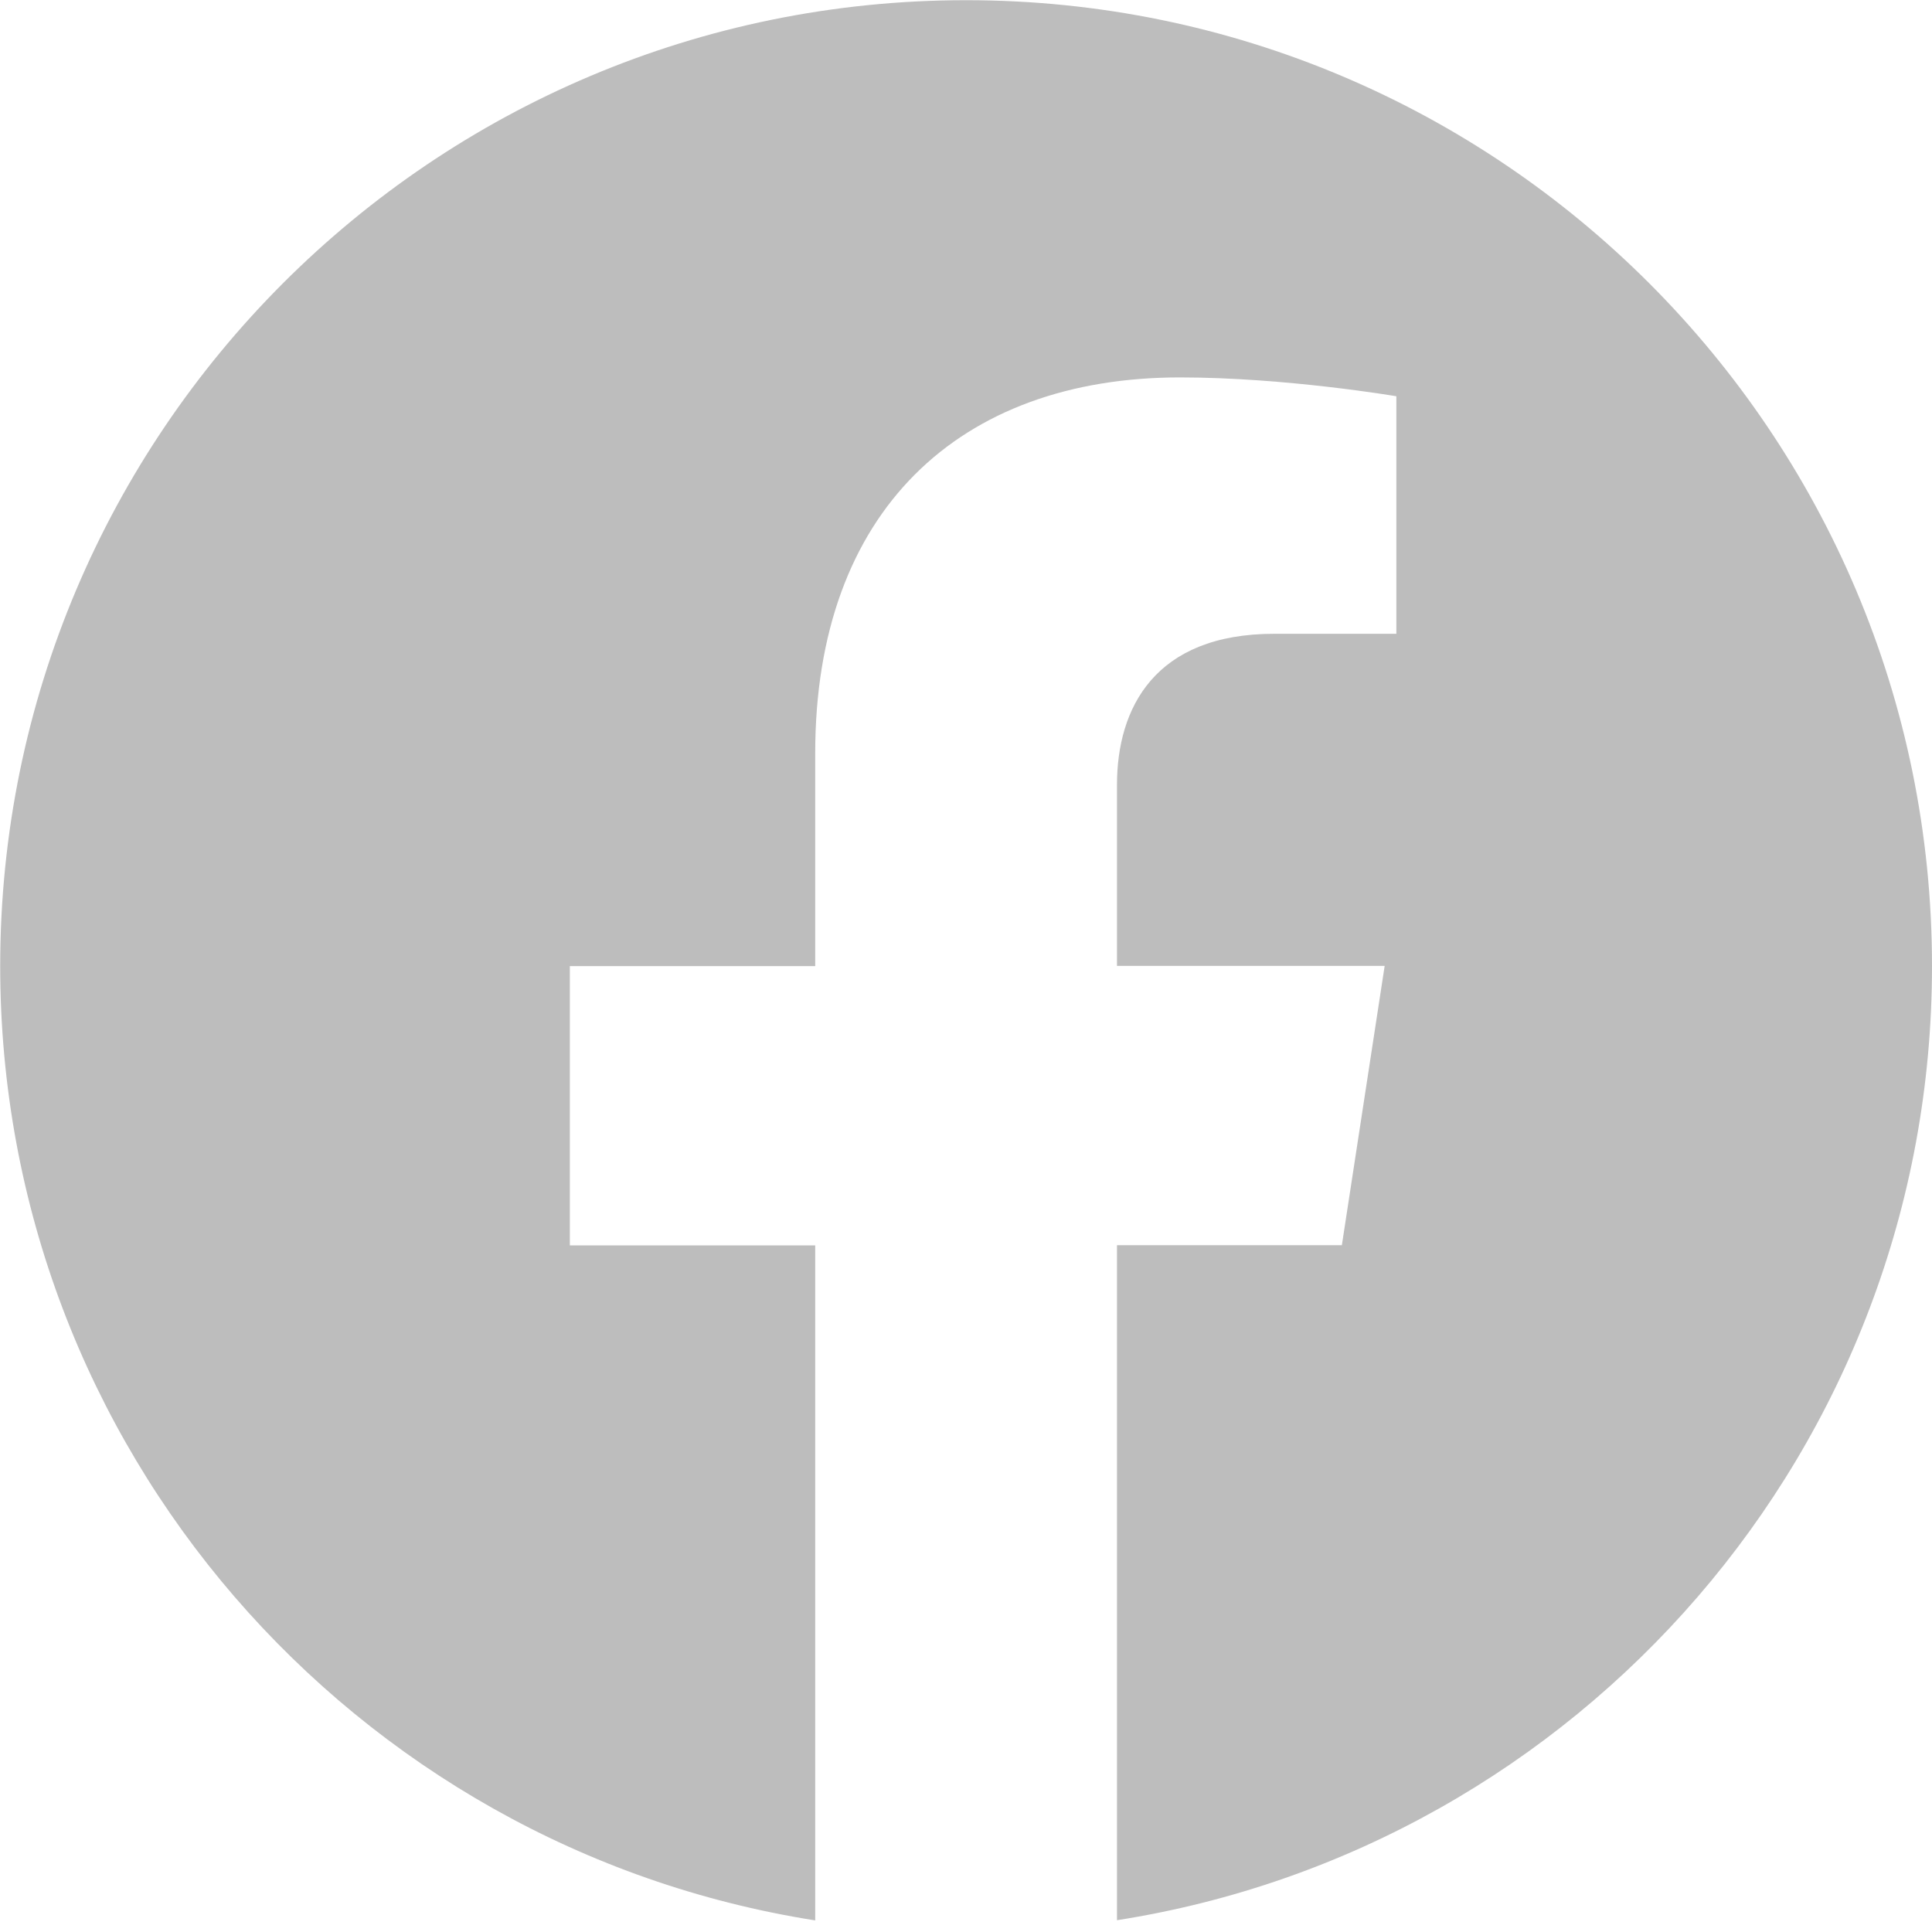
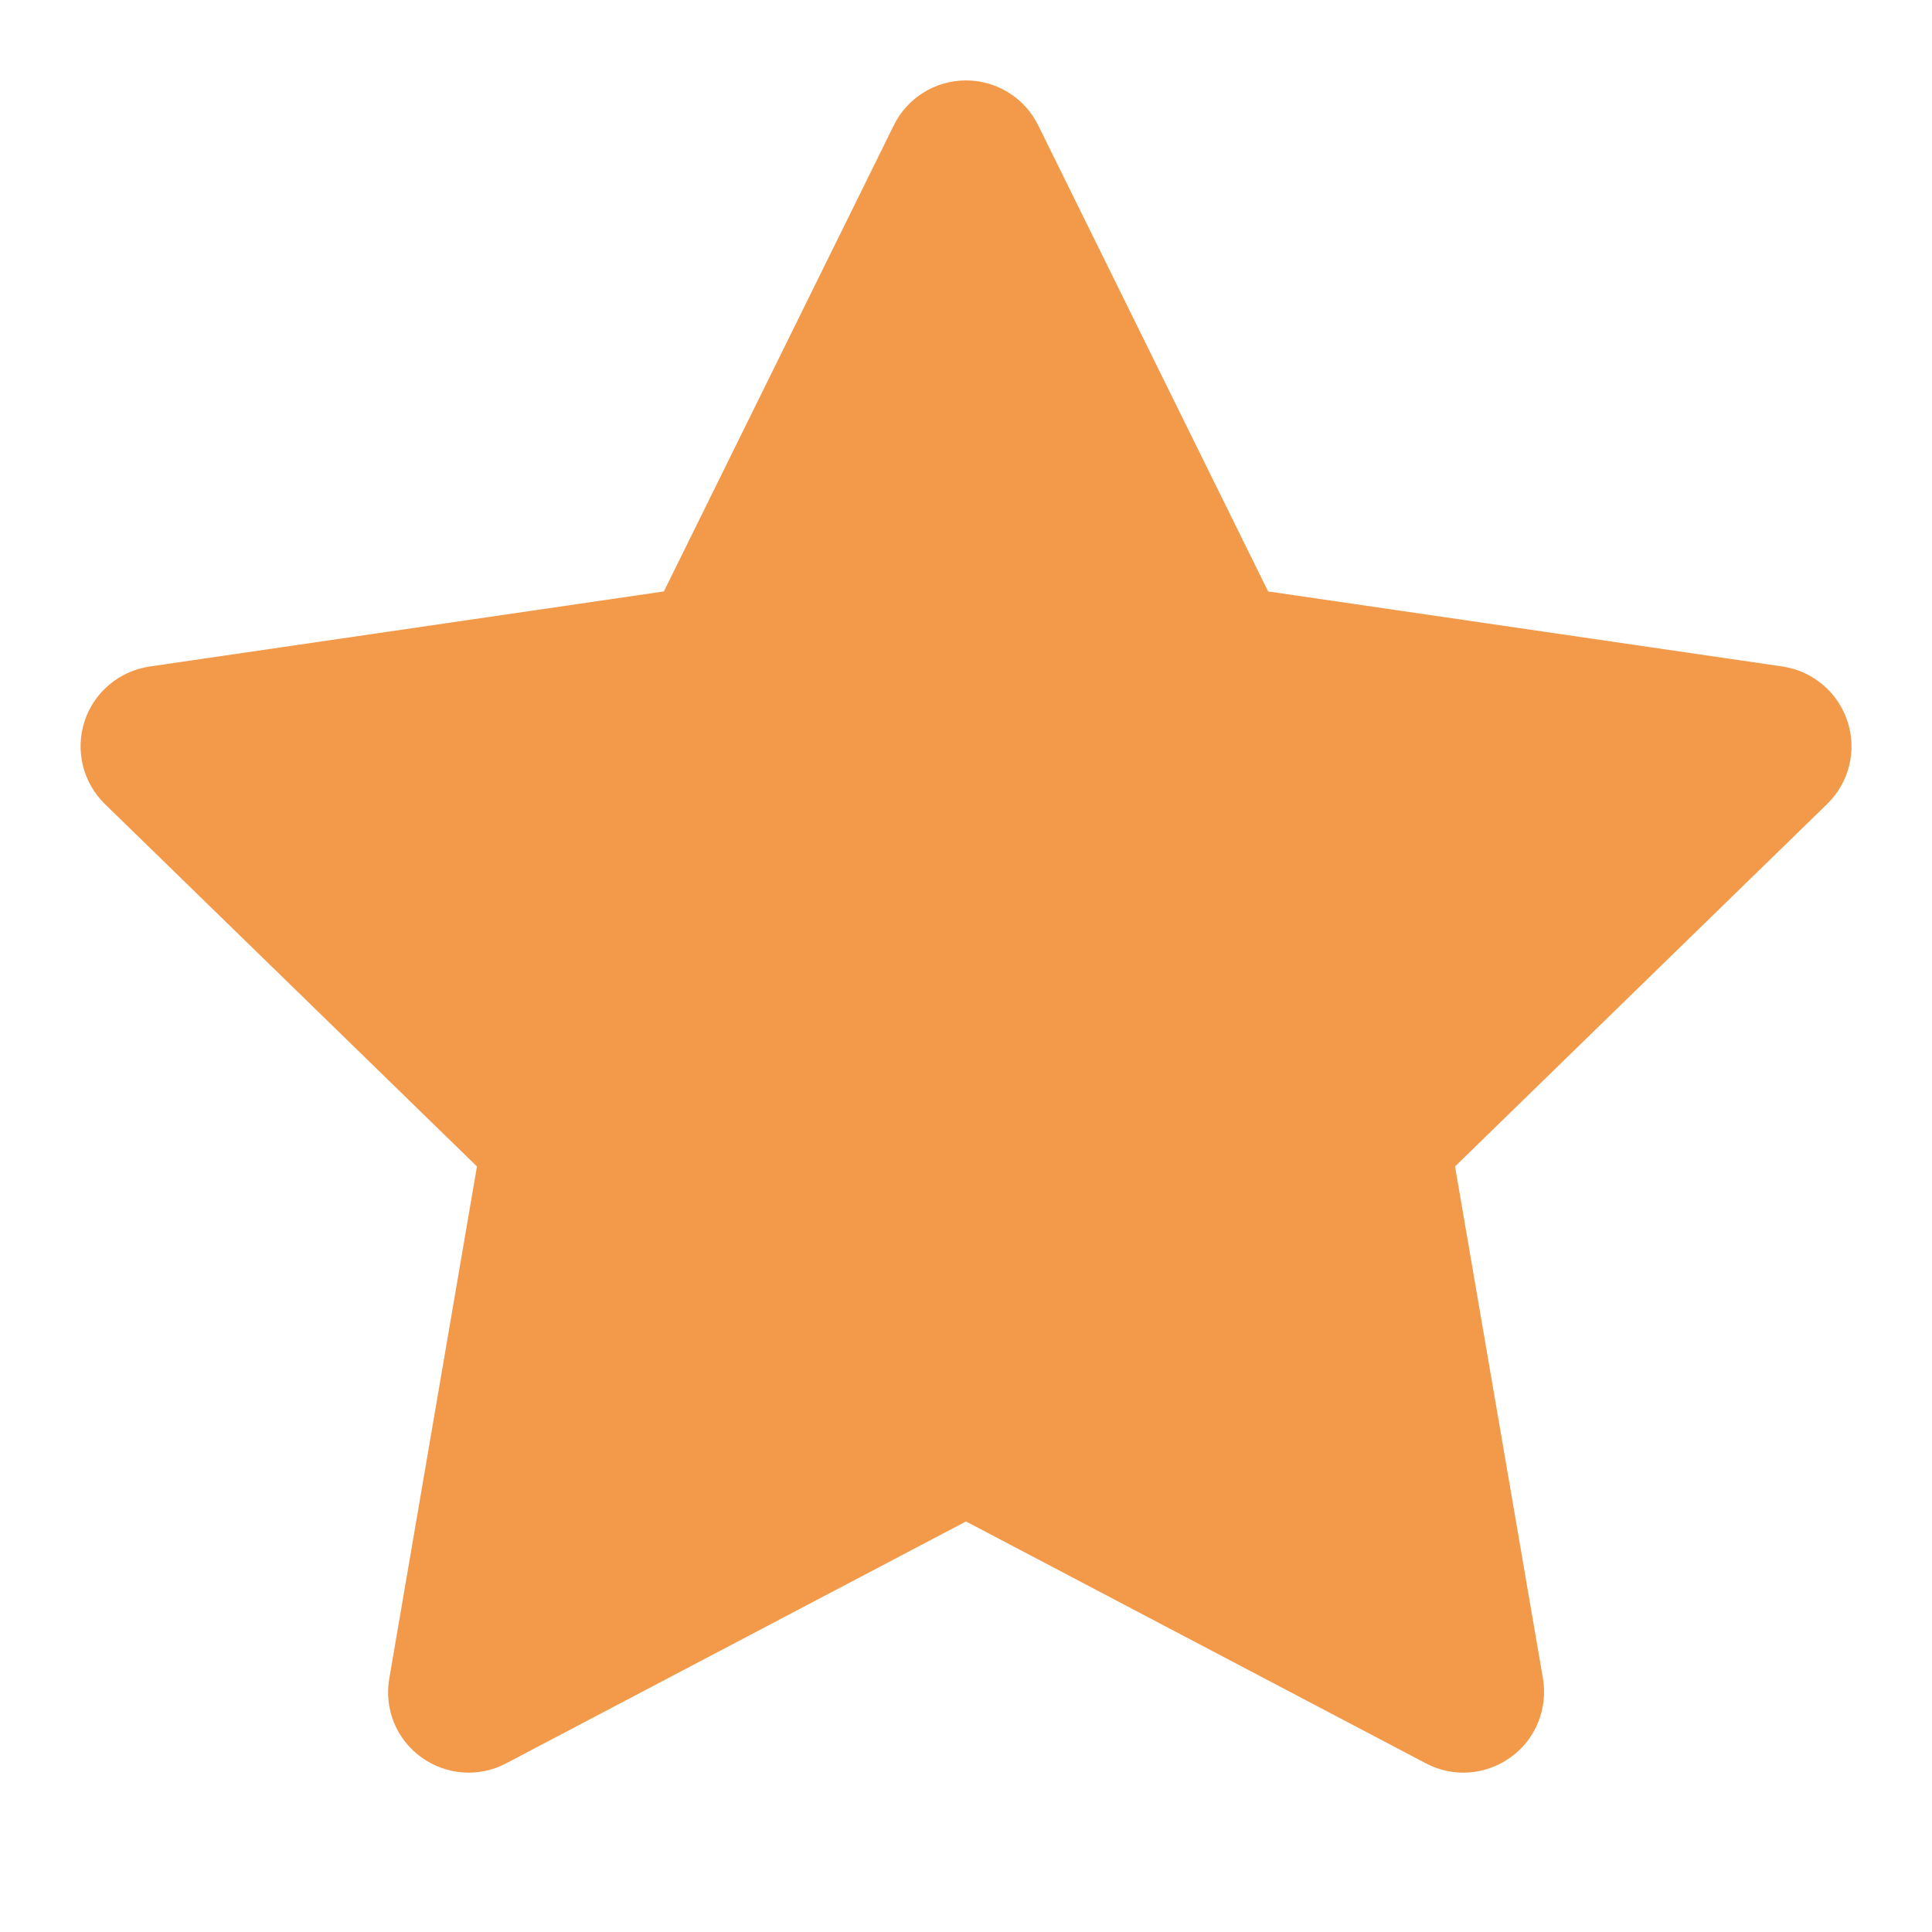
- <svg xmlns="http://www.w3.org/2000/svg" width="20" height="20" fill="none">
-   <path d="M10.001.002C4.479.002.002 4.479.002 10.001c0 4.99 3.656 9.126 8.437 9.879v-6.988h-2.54v-2.891h2.54V7.798c0-2.508 1.493-3.891 3.776-3.891 1.094 0 2.24.195 2.24.195v2.459h-1.264c-1.24 0-1.628.772-1.628 1.563v1.875h2.771l-.443 2.891h-2.328v6.988C16.344 19.129 20 14.992 20 10.001 20 4.479 15.523.002 10.001.002z" fill="#BDBDBD" />
+ <svg xmlns="http://www.w3.org/2000/svg" width="8" height="8" viewBox="0 0 8 8" fill="none">
+   <path fill-rule="evenodd" clip-rule="evenodd" d="M4 0.333C4.127 0.333 4.243 0.405 4.299 0.519L5.251 2.449L7.382 2.76C7.507 2.779 7.611 2.867 7.65 2.987C7.69 3.108 7.657 3.24 7.566 3.329L6.025 4.83L6.389 6.95C6.41 7.075 6.359 7.202 6.256 7.276C6.153 7.351 6.017 7.361 5.905 7.302L4 6.3L2.095 7.302C1.983 7.361 1.847 7.351 1.744 7.276C1.641 7.202 1.59 7.075 1.612 6.95L1.975 4.83L0.434 3.329C0.343 3.24 0.311 3.108 0.35 2.987C0.389 2.867 0.493 2.779 0.619 2.76L2.749 2.449L3.701 0.519C3.757 0.405 3.873 0.333 4 0.333ZM4 1.42L3.269 2.901C3.22 2.999 3.127 3.067 3.018 3.083L1.383 3.322L2.566 4.475C2.645 4.551 2.68 4.662 2.662 4.77L2.383 6.397L3.845 5.628C3.942 5.577 4.058 5.577 4.155 5.628L5.617 6.397L5.338 4.77C5.32 4.662 5.356 4.551 5.434 4.475L6.617 3.322L4.982 3.083C4.873 3.067 4.78 2.999 4.731 2.901L4 1.42Z" fill="#F2994A" />
+   <path d="M2.333 5L1 3L3 2.667L4 1L5 2.667L7 3.333L5.667 4.667L6 7L4 6L2 7L2.333 5Z" fill="#F2994A" />
</svg>
